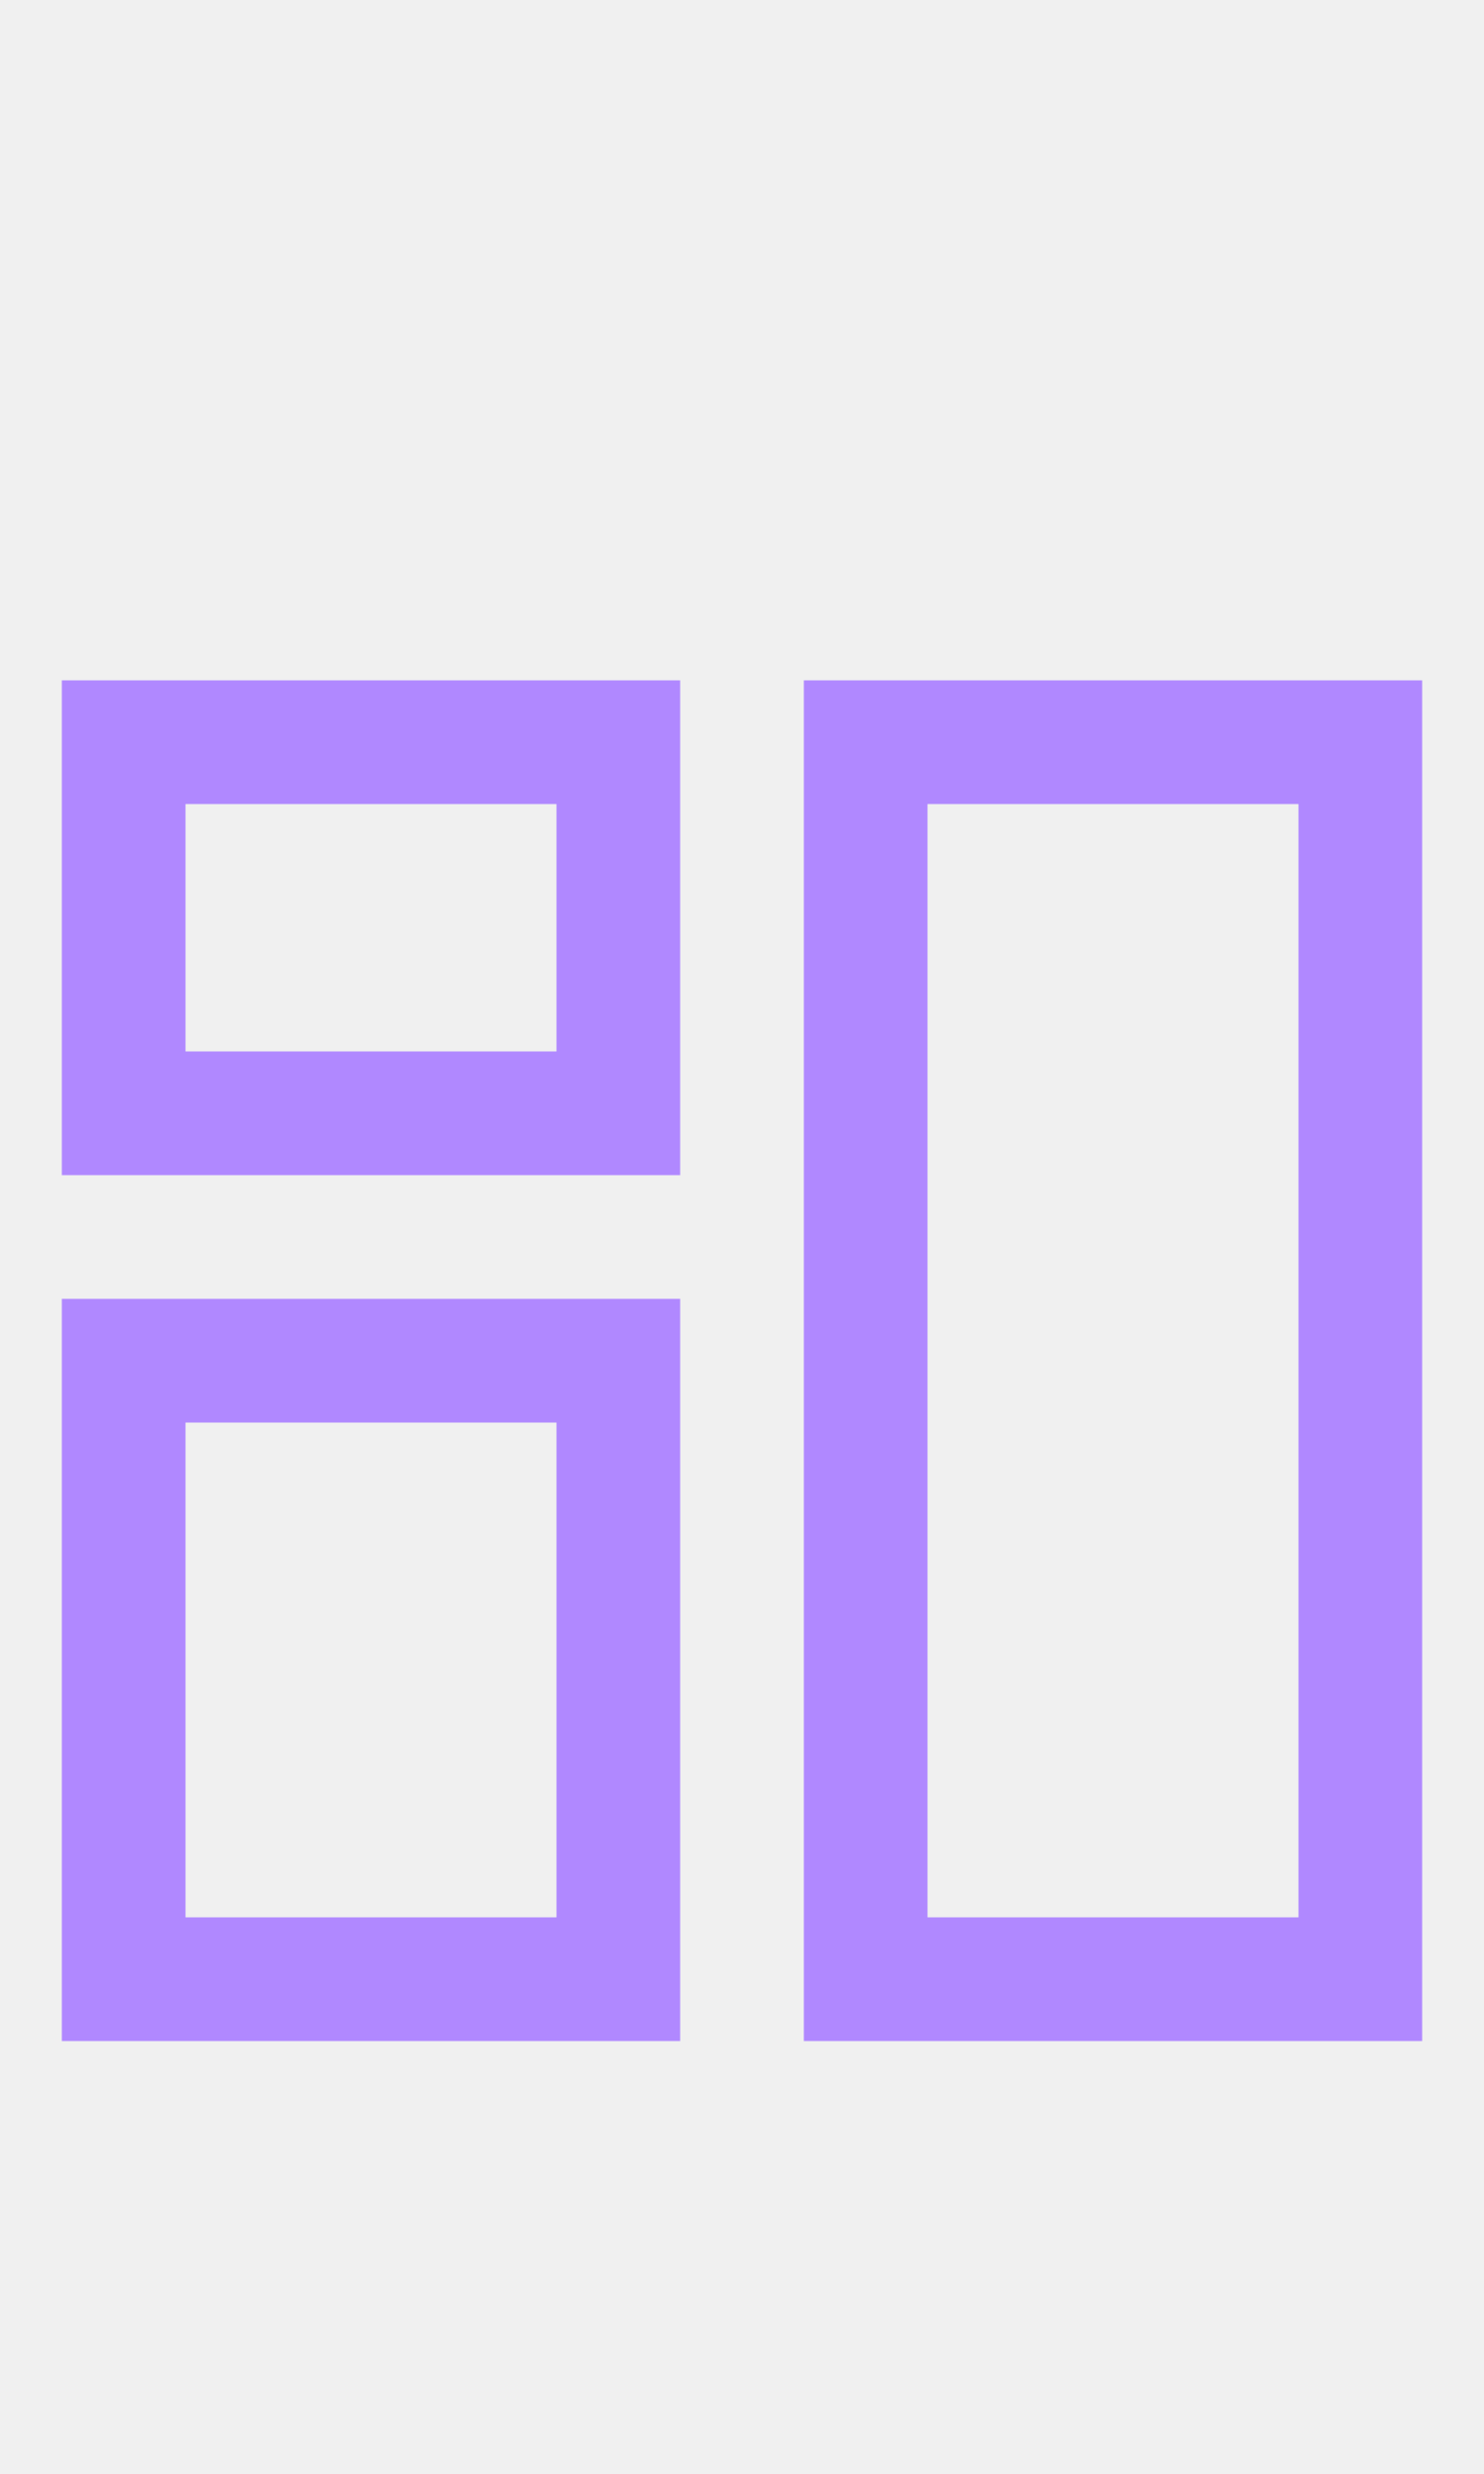
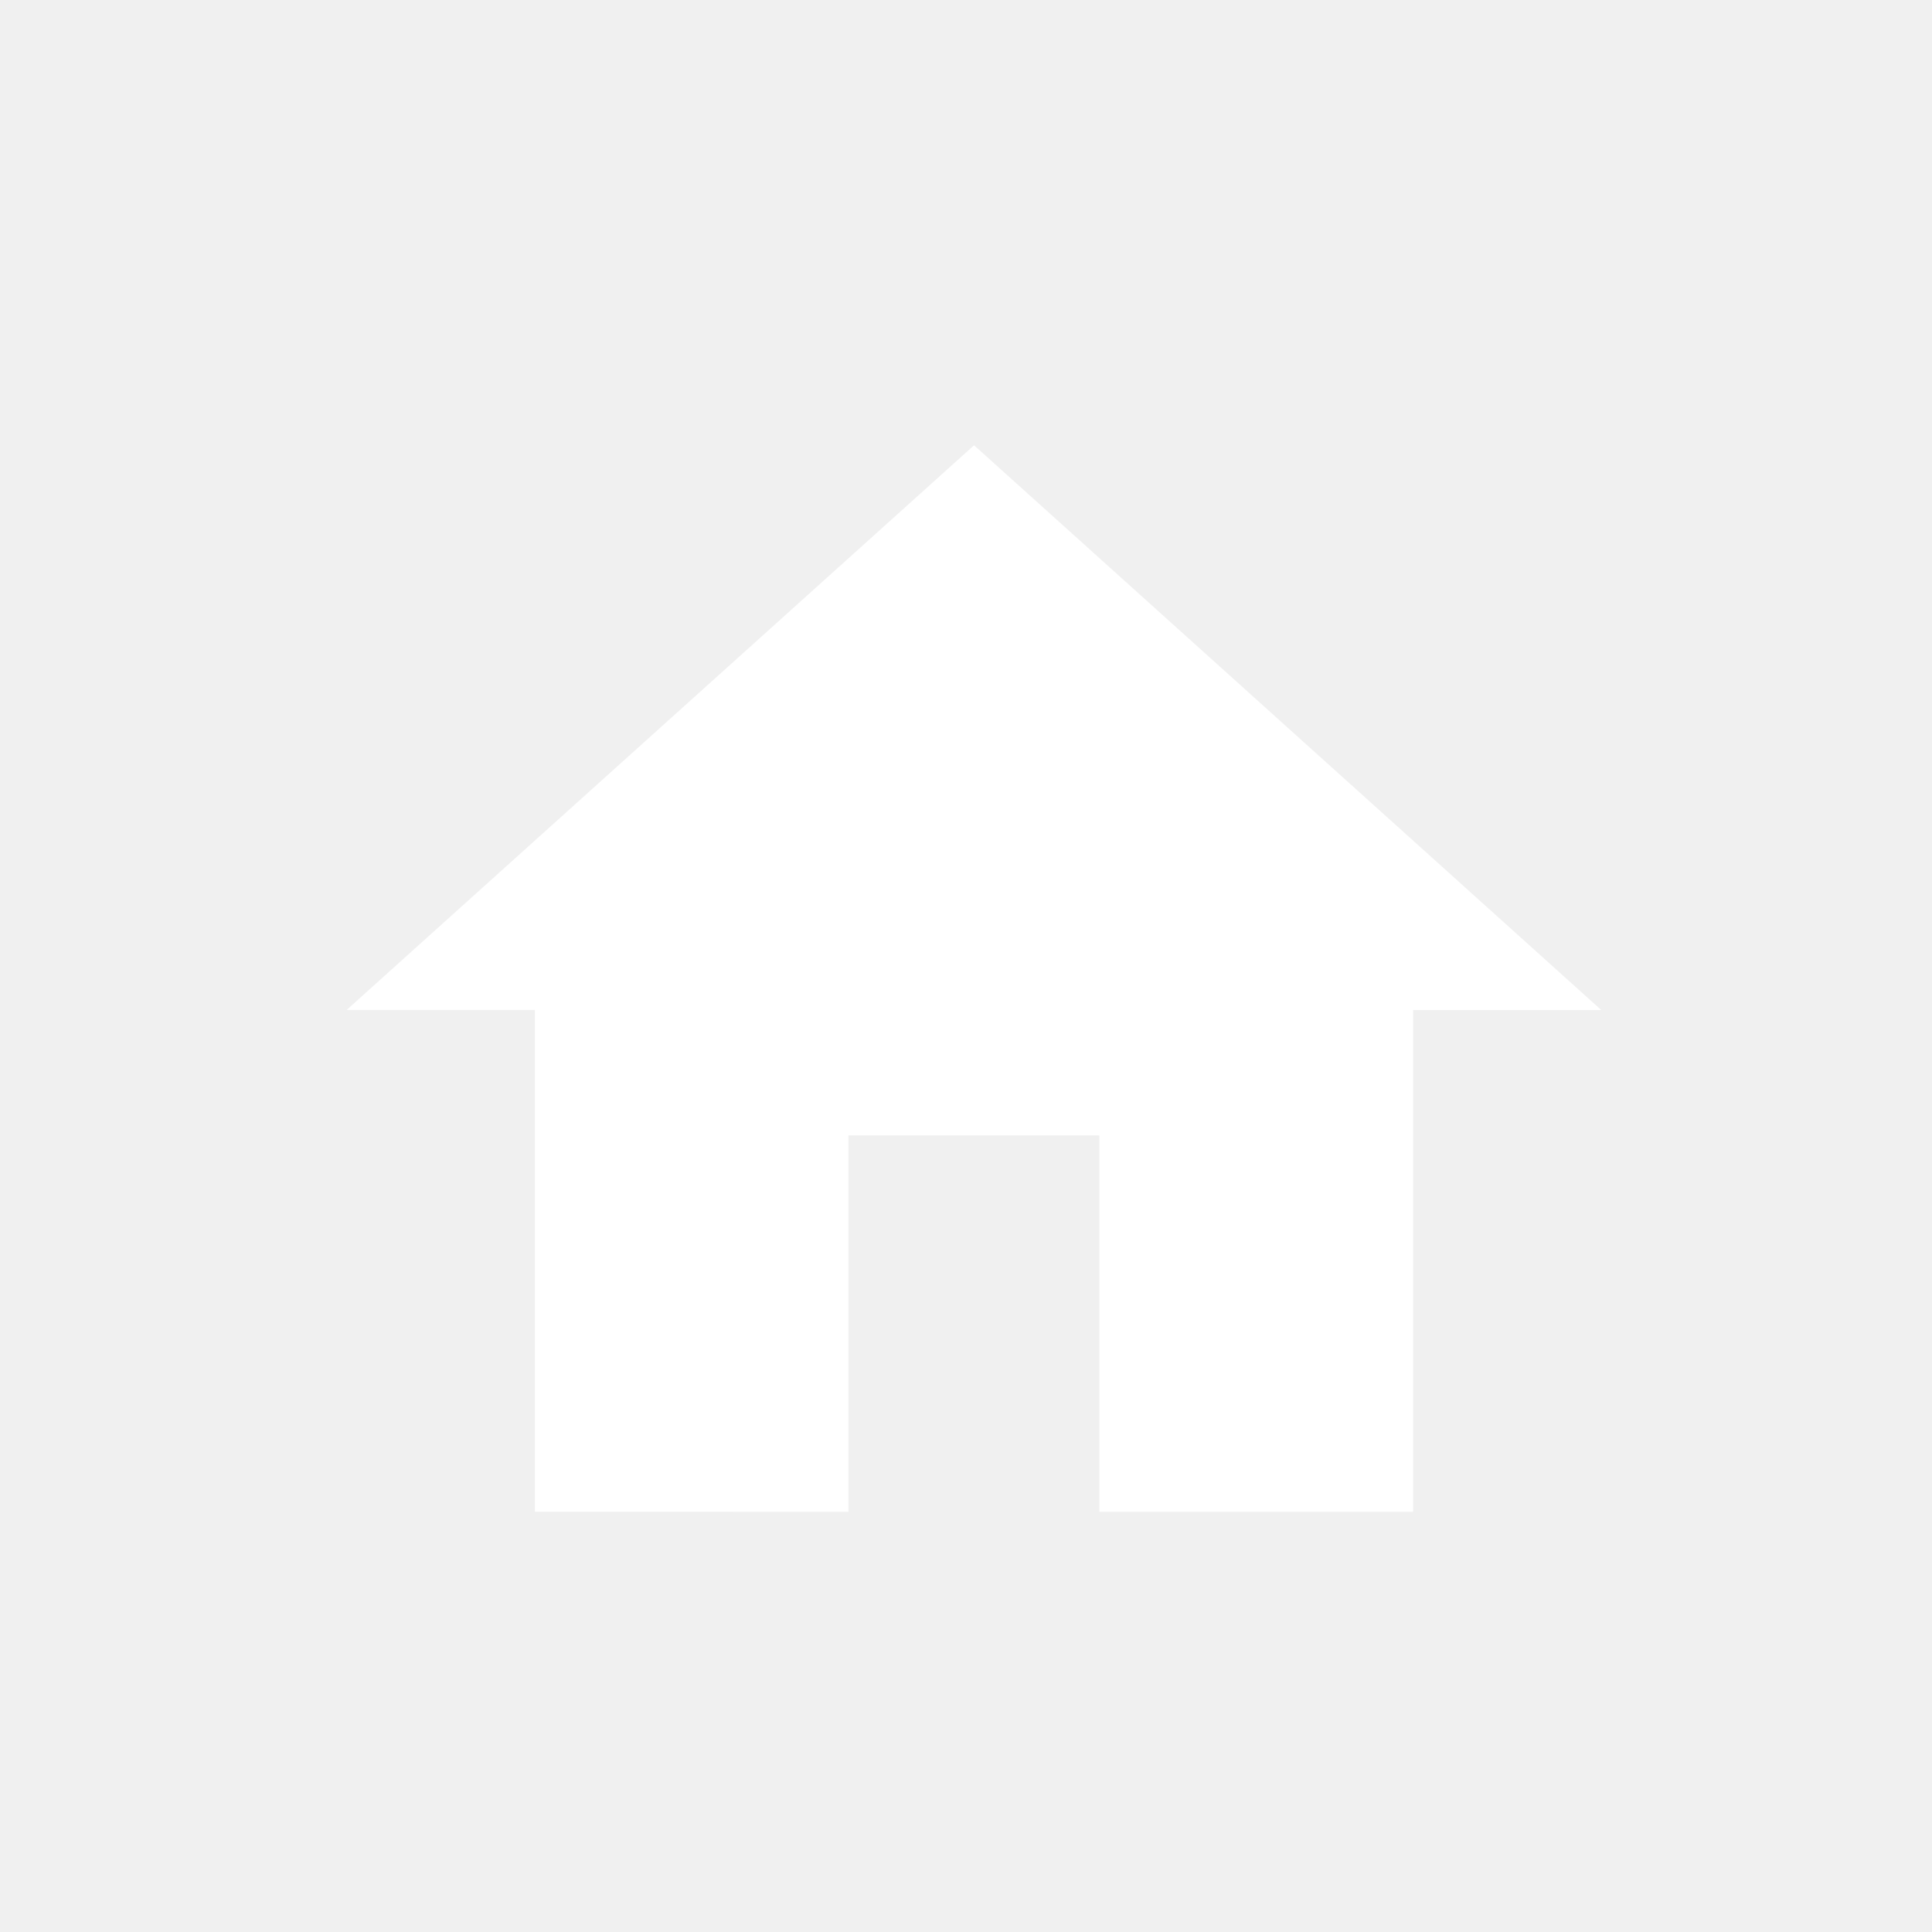
- <svg xmlns="http://www.w3.org/2000/svg" width="24px" height="40px" viewBox="0 0 24 40" version="1.1">
-   <g id="Dashboard" stroke="none" stroke-width="1" fill="none" fill-rule="evenodd">
-     <g id="Group" transform="translate(1, 11)" fill="#B088FF" fill-rule="nonzero">
-       <g id="Group_8812">
-         <path d="M10,8 L0,8 L0,0 L10,0 L10,8 Z M2,6 L8,6 L8,2 L2,2 L2,6 Z" id="Path_18866" />
-       </g>
-       <g id="Group_8813" transform="translate(12, 0)">
-         <path d="M10,22 L0,22 L0,0 L10,0 L10,22 Z M2,20 L8,20 L8,2 L2,2 L2,20 Z" id="Path_18867" />
-       </g>
-       <g id="Group_8814" transform="translate(0, 10)">
-         <path d="M10,12 L0,12 L0,0 L10,0 L10,12 Z M2,10 L8,10 L8,2 L2,2 L2,10 Z" id="Path_18868" />
-       </g>
-     </g>
+ <svg xmlns="http://www.w3.org/2000/svg" width="72" height="72" viewBox="0 0 72 72">
+   <defs>
+     <clipPath id="clip-path">
+       <rect id="Rectangle_18" data-name="Rectangle 18" width="72" height="72" transform="translate(2989 1732)" fill="none" stroke="#707070" stroke-width="1" />
+     </clipPath>
+   </defs>
+   <g id="Mask_Group_13" data-name="Mask Group 13" transform="translate(-2989 -1732)" clip-path="url(#clip-path)">
+     <path id="Icon_material-home" data-name="Icon material-home" d="M21.7,44.247V30.219h9.352V44.247h11.69v-18.7h7.014L26.381,4.5,3,25.543h7.014v18.7Z" transform="translate(2998.919 1744.094)" fill="#fff" />
  </g>
</svg>
